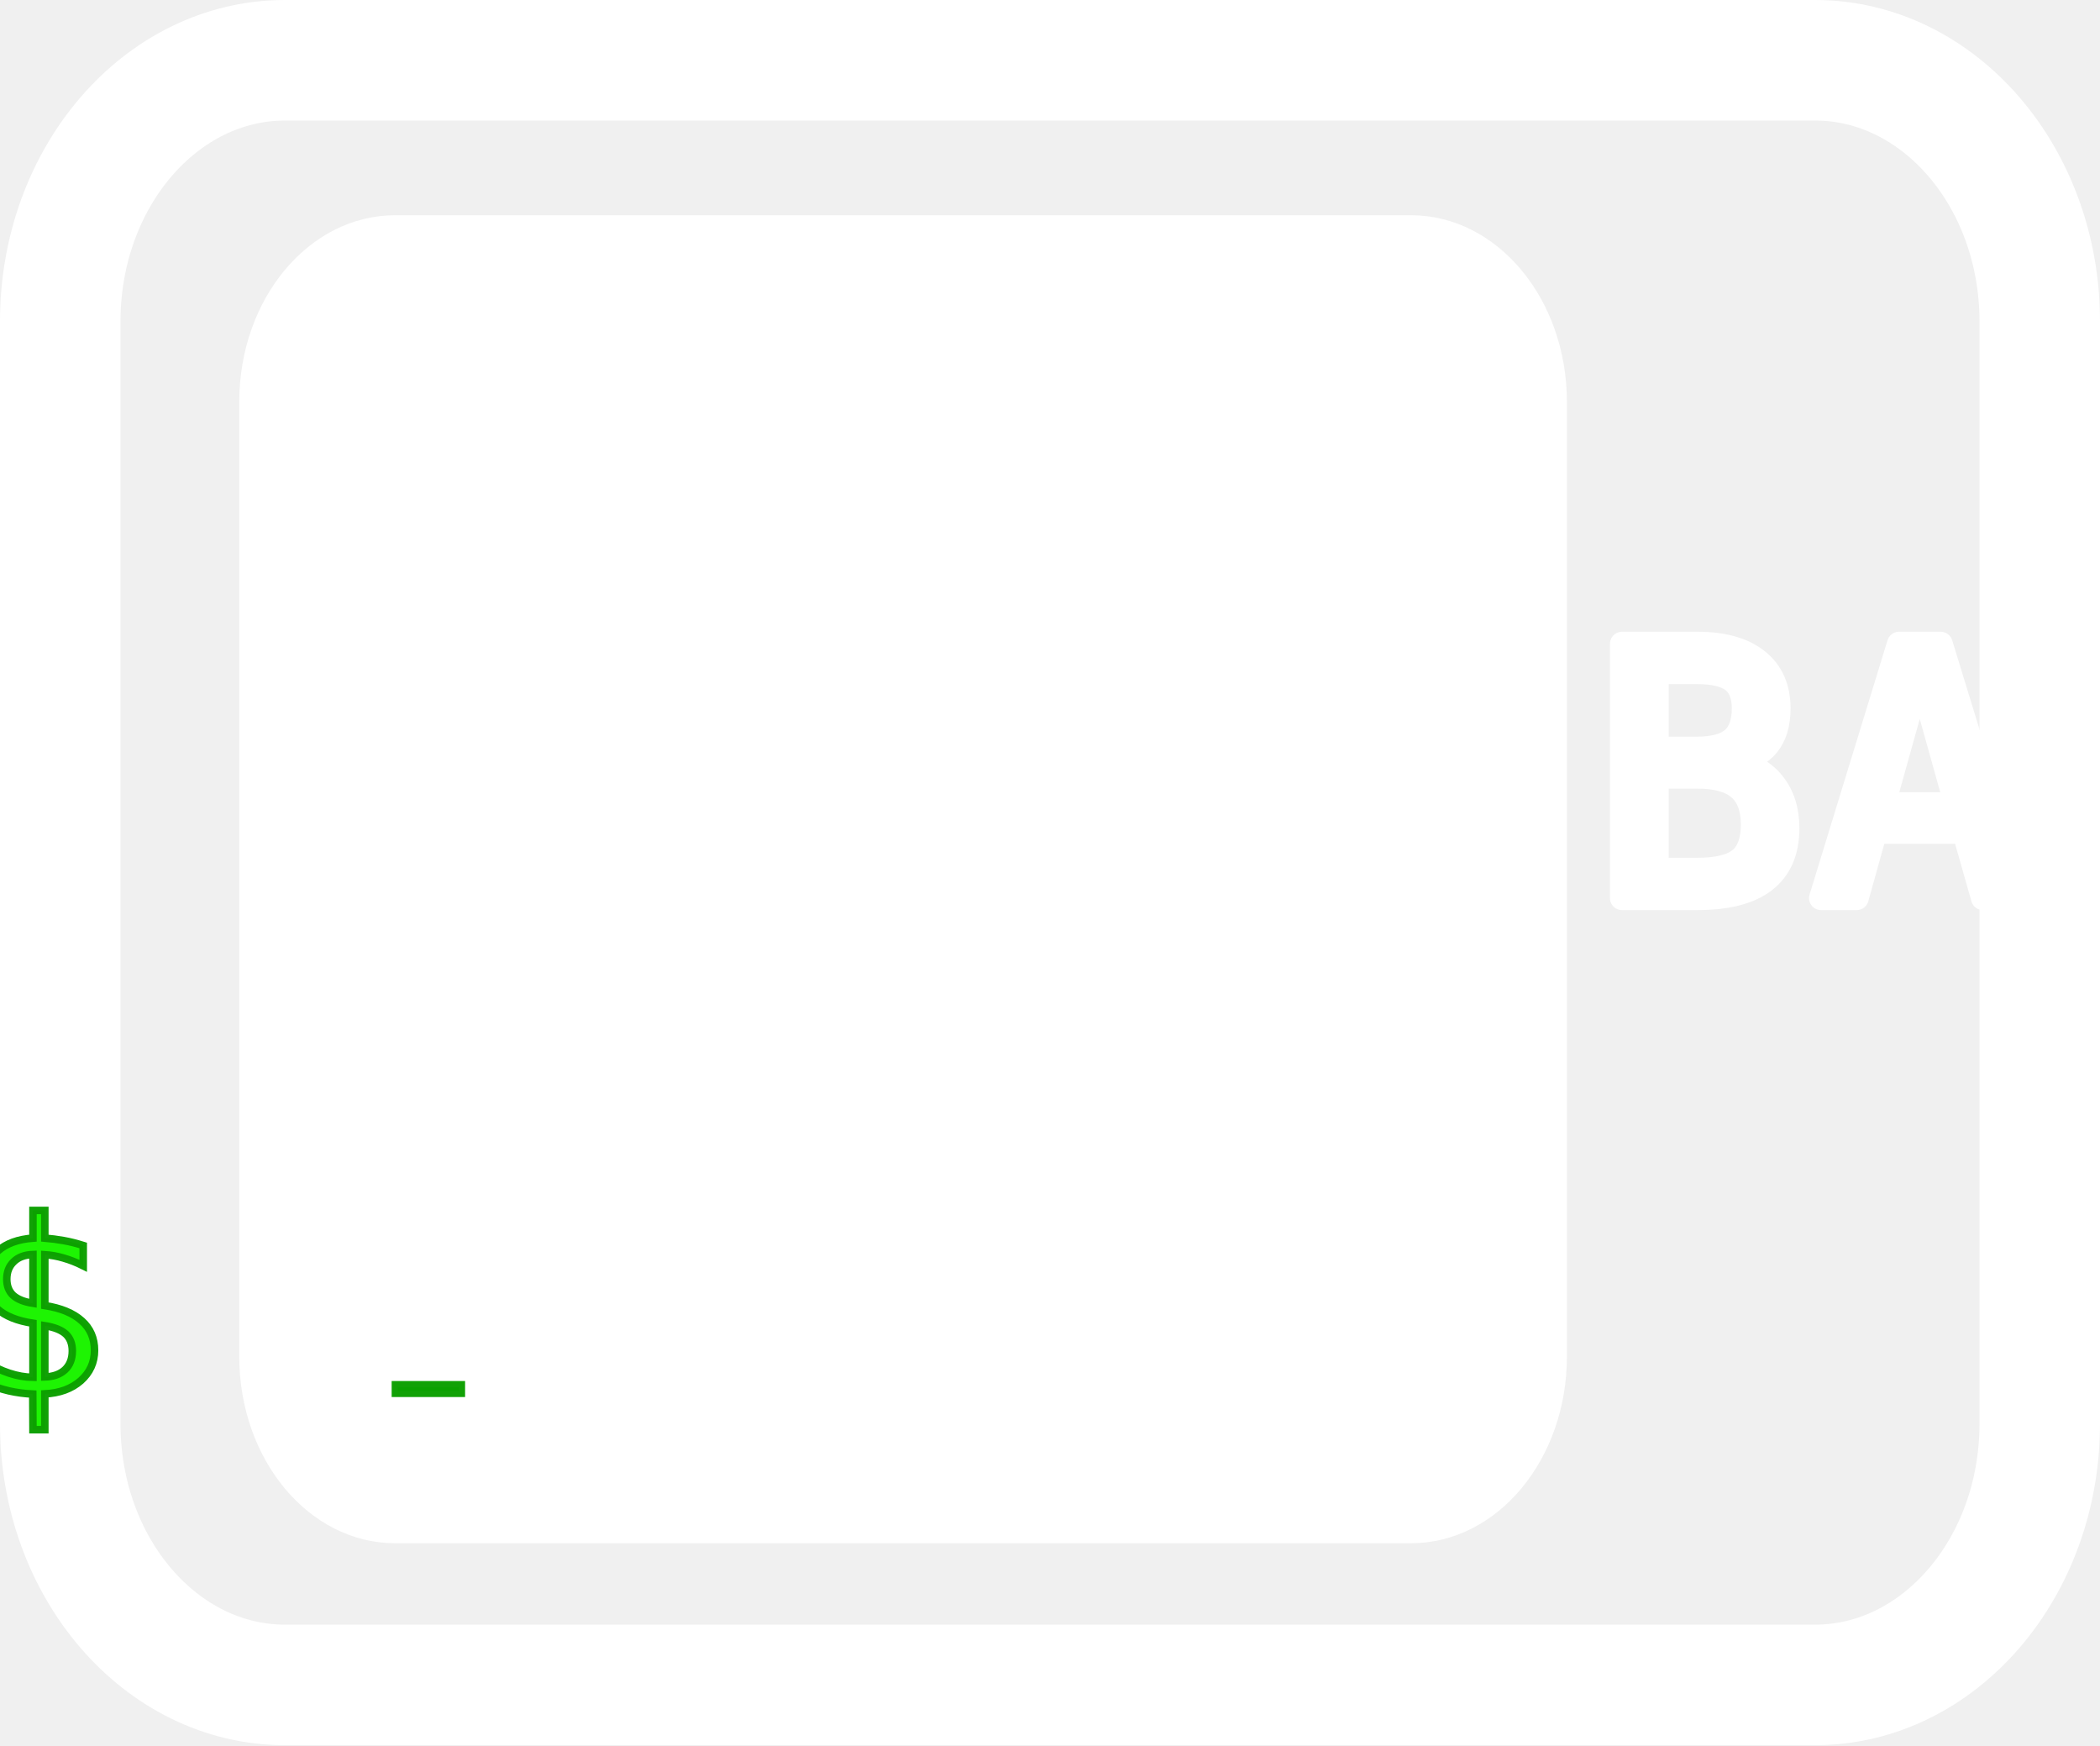
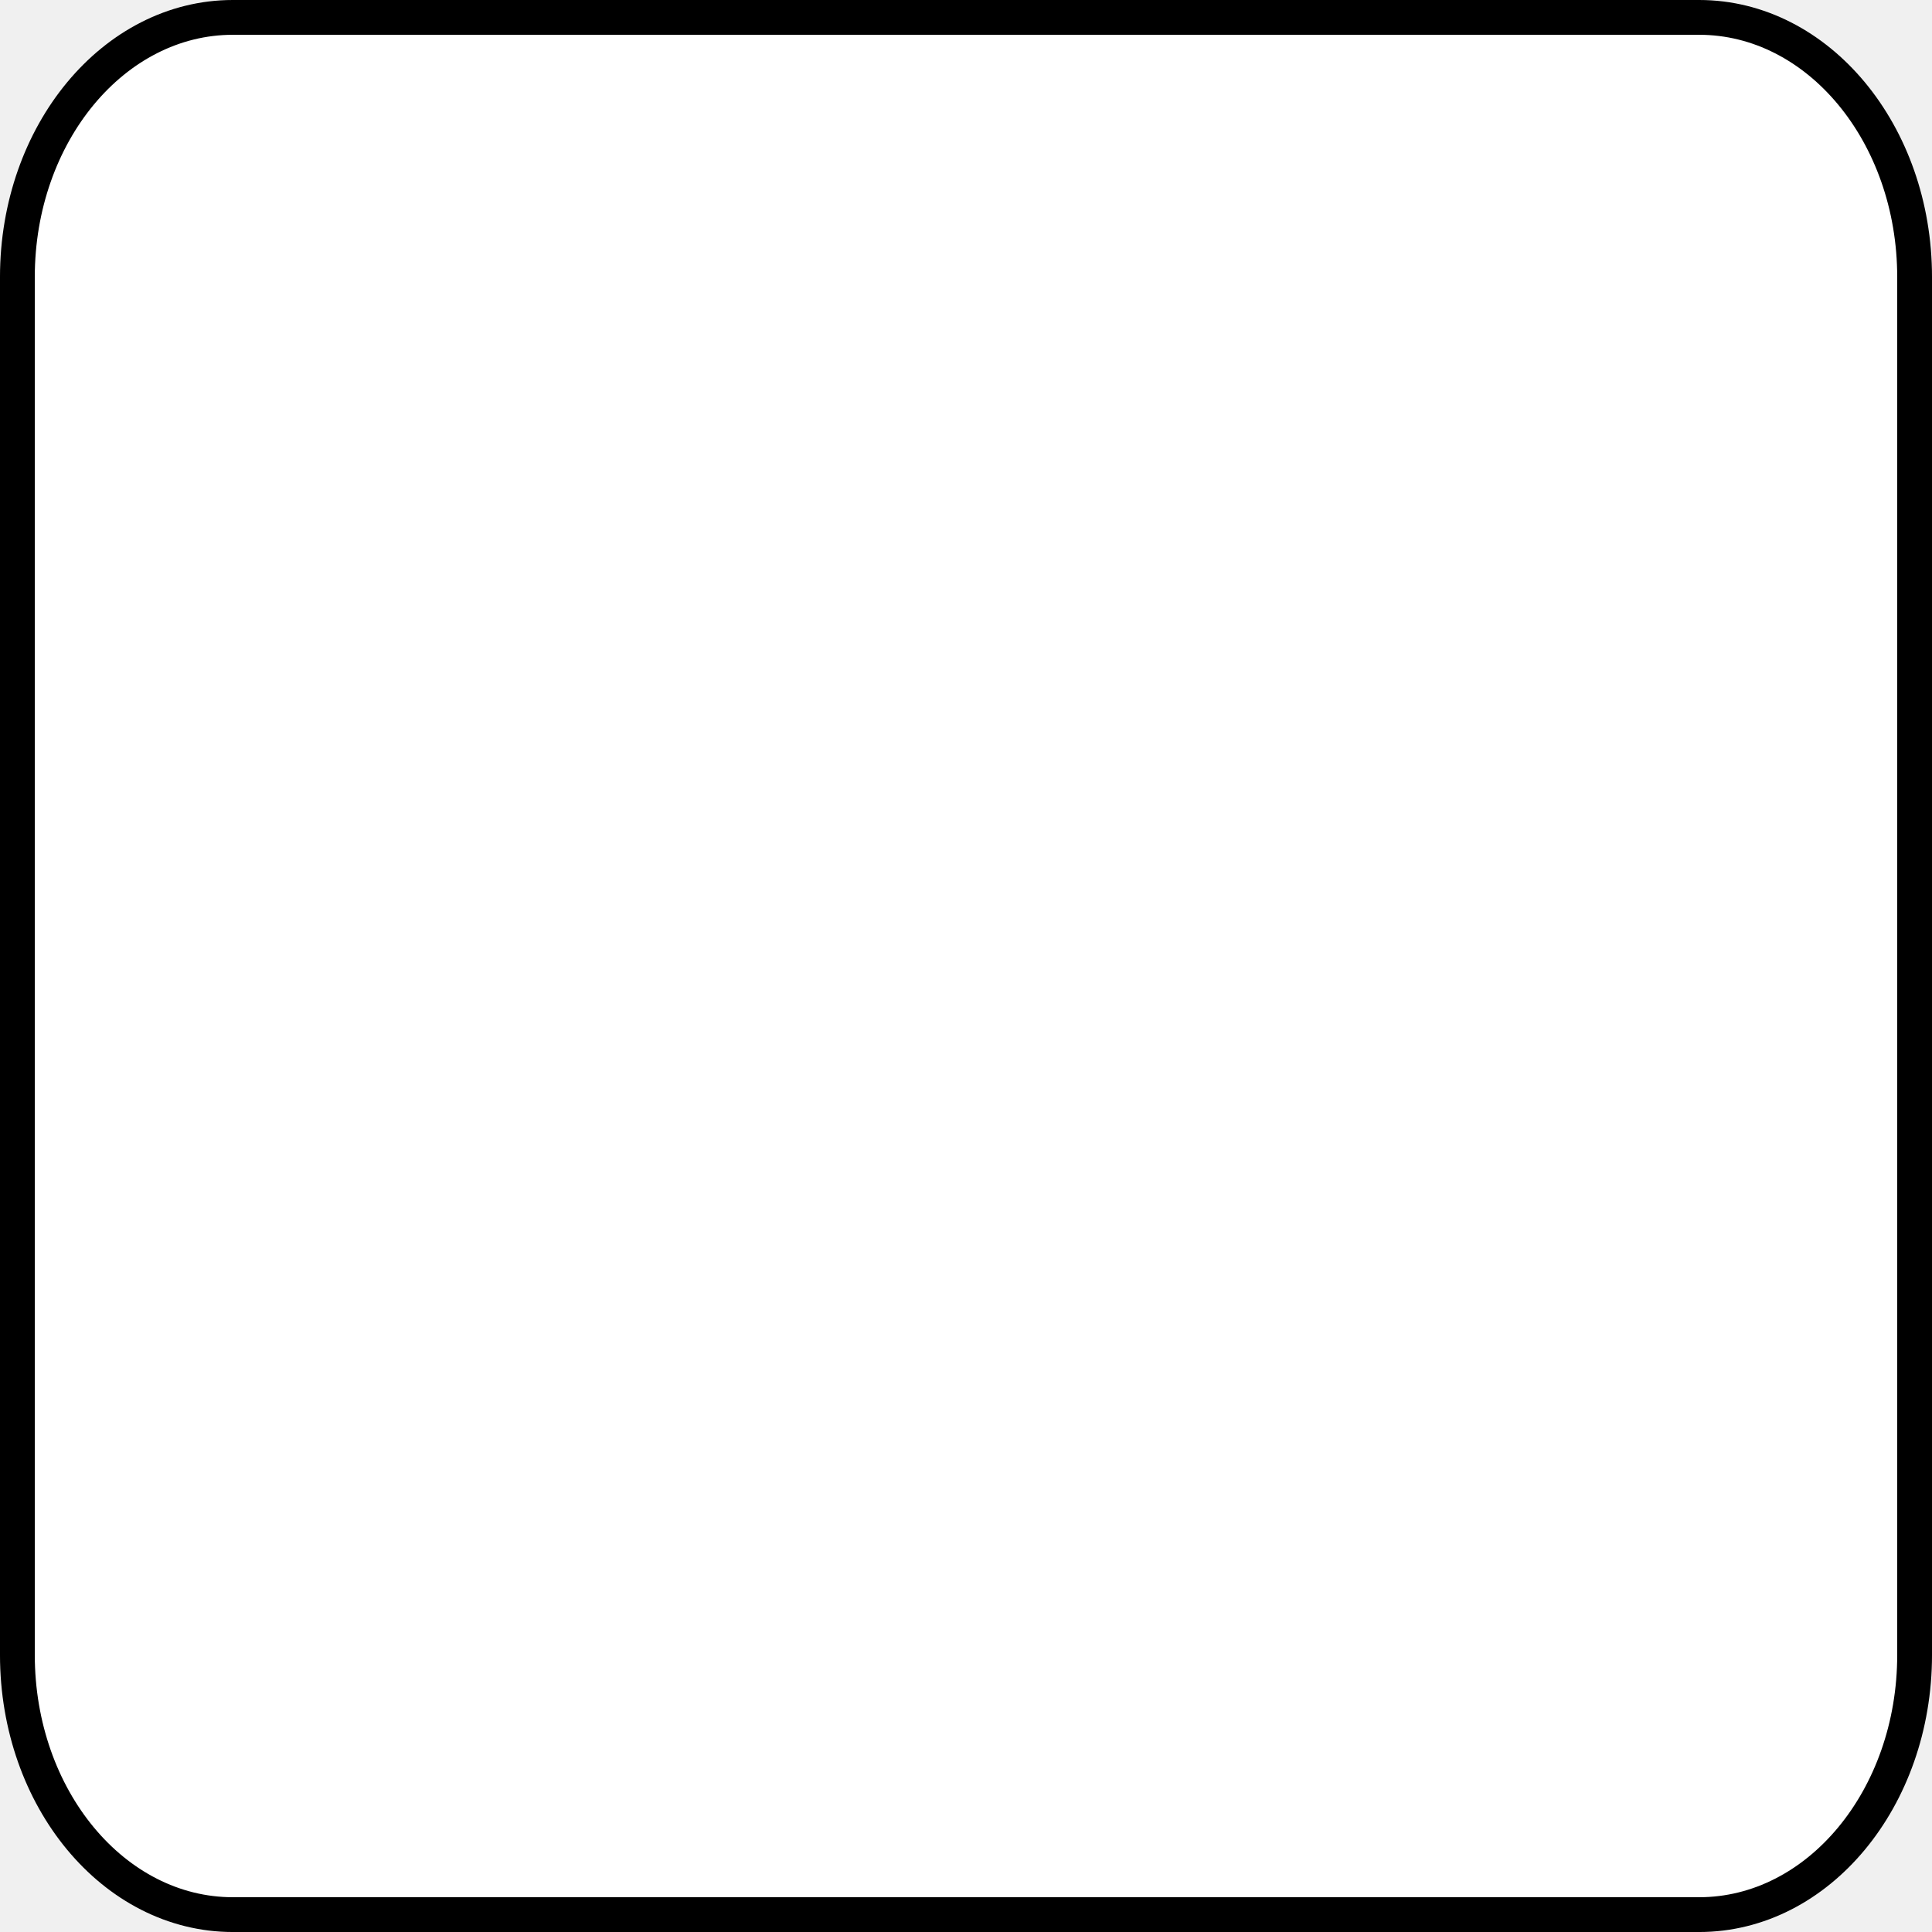
- <svg xmlns="http://www.w3.org/2000/svg" width="174.262mm" height="144.779mm" viewBox="0 0 174.262 144.779" version="1.1" id="svg1">
+ <svg xmlns="http://www.w3.org/2000/svg" width="133.484mm" height="133.484mm" viewBox="0 0 133.484 133.484" version="1.1" id="svg1">
  <defs id="defs1" />
-   <g id="layer1" transform="translate(-18.08921,-76.09508)">
-     <rect style="fill:none;stroke:#ffffff;stroke-width:10;stroke-linecap:round;stroke-dasharray:none;stroke-opacity:1" id="rect12" width="164.262" height="134.779" x="23.089" y="81.095" rx="18.652" ry="21.661" />
-     <text xml:space="preserve" style="font-style:normal;font-variant:normal;font-weight:normal;font-stretch:normal;font-size:28.931px;line-height:0px;font-family:FreeSans;-inkscape-font-specification:FreeSans;text-align:center;letter-spacing:0.931px;writing-mode:lr-tb;direction:ltr;text-anchor:middle;fill:#ffffff;fill-opacity:1;stroke:#ffffff;stroke-width:2;stroke-linecap:round;stroke-dasharray:none;stroke-opacity:1" x="166.635" y="150.132" id="text18">
-       <tspan style="font-style:normal;font-variant:normal;font-weight:normal;font-stretch:normal;font-family:Monospace;-inkscape-font-specification:Monospace;text-align:center;writing-mode:tb-rl;direction:rtl;text-orientation:upright;baseline-shift:baseline;text-anchor:middle;fill:#ffffff;fill-opacity:1;stroke:#ffffff;stroke-width:2;stroke-linecap:round;stroke-linejoin:round;stroke-dasharray:none;stroke-opacity:1" x="166.635" y="150.598" id="tspan19">BASH</tspan>
-     </text>
-     <rect style="fill:#ffffff;fill-opacity:1;stroke:#ffffff;stroke-width:1.107;stroke-linecap:square;stroke-linejoin:miter;stroke-dasharray:none;stroke-opacity:1" id="rect20" width="109.062" height="109.062" x="38.498" y="94.505" rx="12.384" ry="14.929" />
-     <text xml:space="preserve" style="font-style:normal;font-variant:normal;font-weight:normal;font-stretch:normal;font-size:20.039px;line-height:0px;font-family:Monospace;-inkscape-font-specification:Monospace;text-align:center;letter-spacing:0.645px;writing-mode:lr-tb;direction:ltr;text-orientation:upright;text-anchor:middle;fill:#1ef403;fill-opacity:1;stroke:#000000;stroke-width:0.624;stroke-linecap:square;stroke-linejoin:miter;stroke-dasharray:none;stroke-opacity:0.976" x="52.186" y="191.745" id="text20">
-       <tspan id="tspan20" style="writing-mode:lr-tb;direction:ltr;fill:#1ef403;fill-opacity:1;stroke:#0c9f00;stroke-width:0.624;stroke-dasharray:none;stroke-opacity:0.976" x="52.509" y="191.745">$</tspan>
-     </text>
-     <text xml:space="preserve" style="font-style:normal;font-variant:normal;font-weight:normal;font-stretch:normal;font-size:8.467px;line-height:0px;font-family:Monospace;-inkscape-font-specification:Monospace;text-align:center;letter-spacing:0.273px;writing-mode:lr-tb;direction:ltr;text-orientation:upright;text-anchor:middle;fill:#00ff00;fill-opacity:1;stroke:#0c9f00;stroke-width:1;stroke-linecap:square;stroke-linejoin:miter;stroke-dasharray:none;stroke-opacity:0.976" x="66.791" y="189.491" id="text21">
-       <tspan id="tspan21" style="fill:#00ff00;stroke-width:1" x="66.928" y="189.491">_</tspan>
-     </text>
+   <g id="layer1" transform="translate(-29.7785,-76.96408)">
+     <g id="g1">
+       <rect style="fill:#ffffff;fill-opacity:1;stroke:#000000;stroke-width:2.404;stroke-linecap:square;stroke-linejoin:miter;stroke-dasharray:none;stroke-opacity:1" id="rect20" width="131.081" height="131.081" x="30.98" y="78.166" rx="14.885" ry="17.943" />
+       <text xml:space="preserve" style="font-style:normal;font-variant:normal;font-weight:normal;font-stretch:normal;font-size:61.721px;line-height:0px;font-family:Monospace;-inkscape-font-specification:Monospace;text-align:center;letter-spacing:1.987px;writing-mode:lr-tb;direction:ltr;text-orientation:upright;text-anchor:middle;fill:#1ef403;fill-opacity:1;stroke:#00ff00;stroke-width:1.922;stroke-linecap:square;stroke-linejoin:miter;stroke-dasharray:none;stroke-opacity:0.976" x="56.711" y="194.02" id="text20">
+         <tspan id="tspan20" style="writing-mode:lr-tb;direction:ltr;fill:#1ef403;fill-opacity:1;stroke:#00ff00;stroke-width:1.922;stroke-dasharray:none;stroke-opacity:0.976" x="57.704" y="194.02">$</tspan>
+       </text>
+       <text xml:space="preserve" style="font-style:normal;font-variant:normal;font-weight:normal;font-stretch:normal;font-size:50.066px;line-height:0px;font-family:Monospace;-inkscape-font-specification:Monospace;text-align:center;letter-spacing:1.611px;writing-mode:lr-tb;direction:ltr;text-orientation:upright;text-anchor:middle;fill:#00ff00;fill-opacity:1;stroke:#00ff00;stroke-width:5.913;stroke-linecap:square;stroke-linejoin:miter;stroke-dasharray:none;stroke-opacity:0.976" x="96.578" y="187.527" id="text21">
+         <tspan id="tspan21" style="fill:#00ff00;stroke:#00ff00;stroke-width:5.913" x="97.384" y="187.527">_</tspan>
+       </text>
+     </g>
  </g>
</svg>
